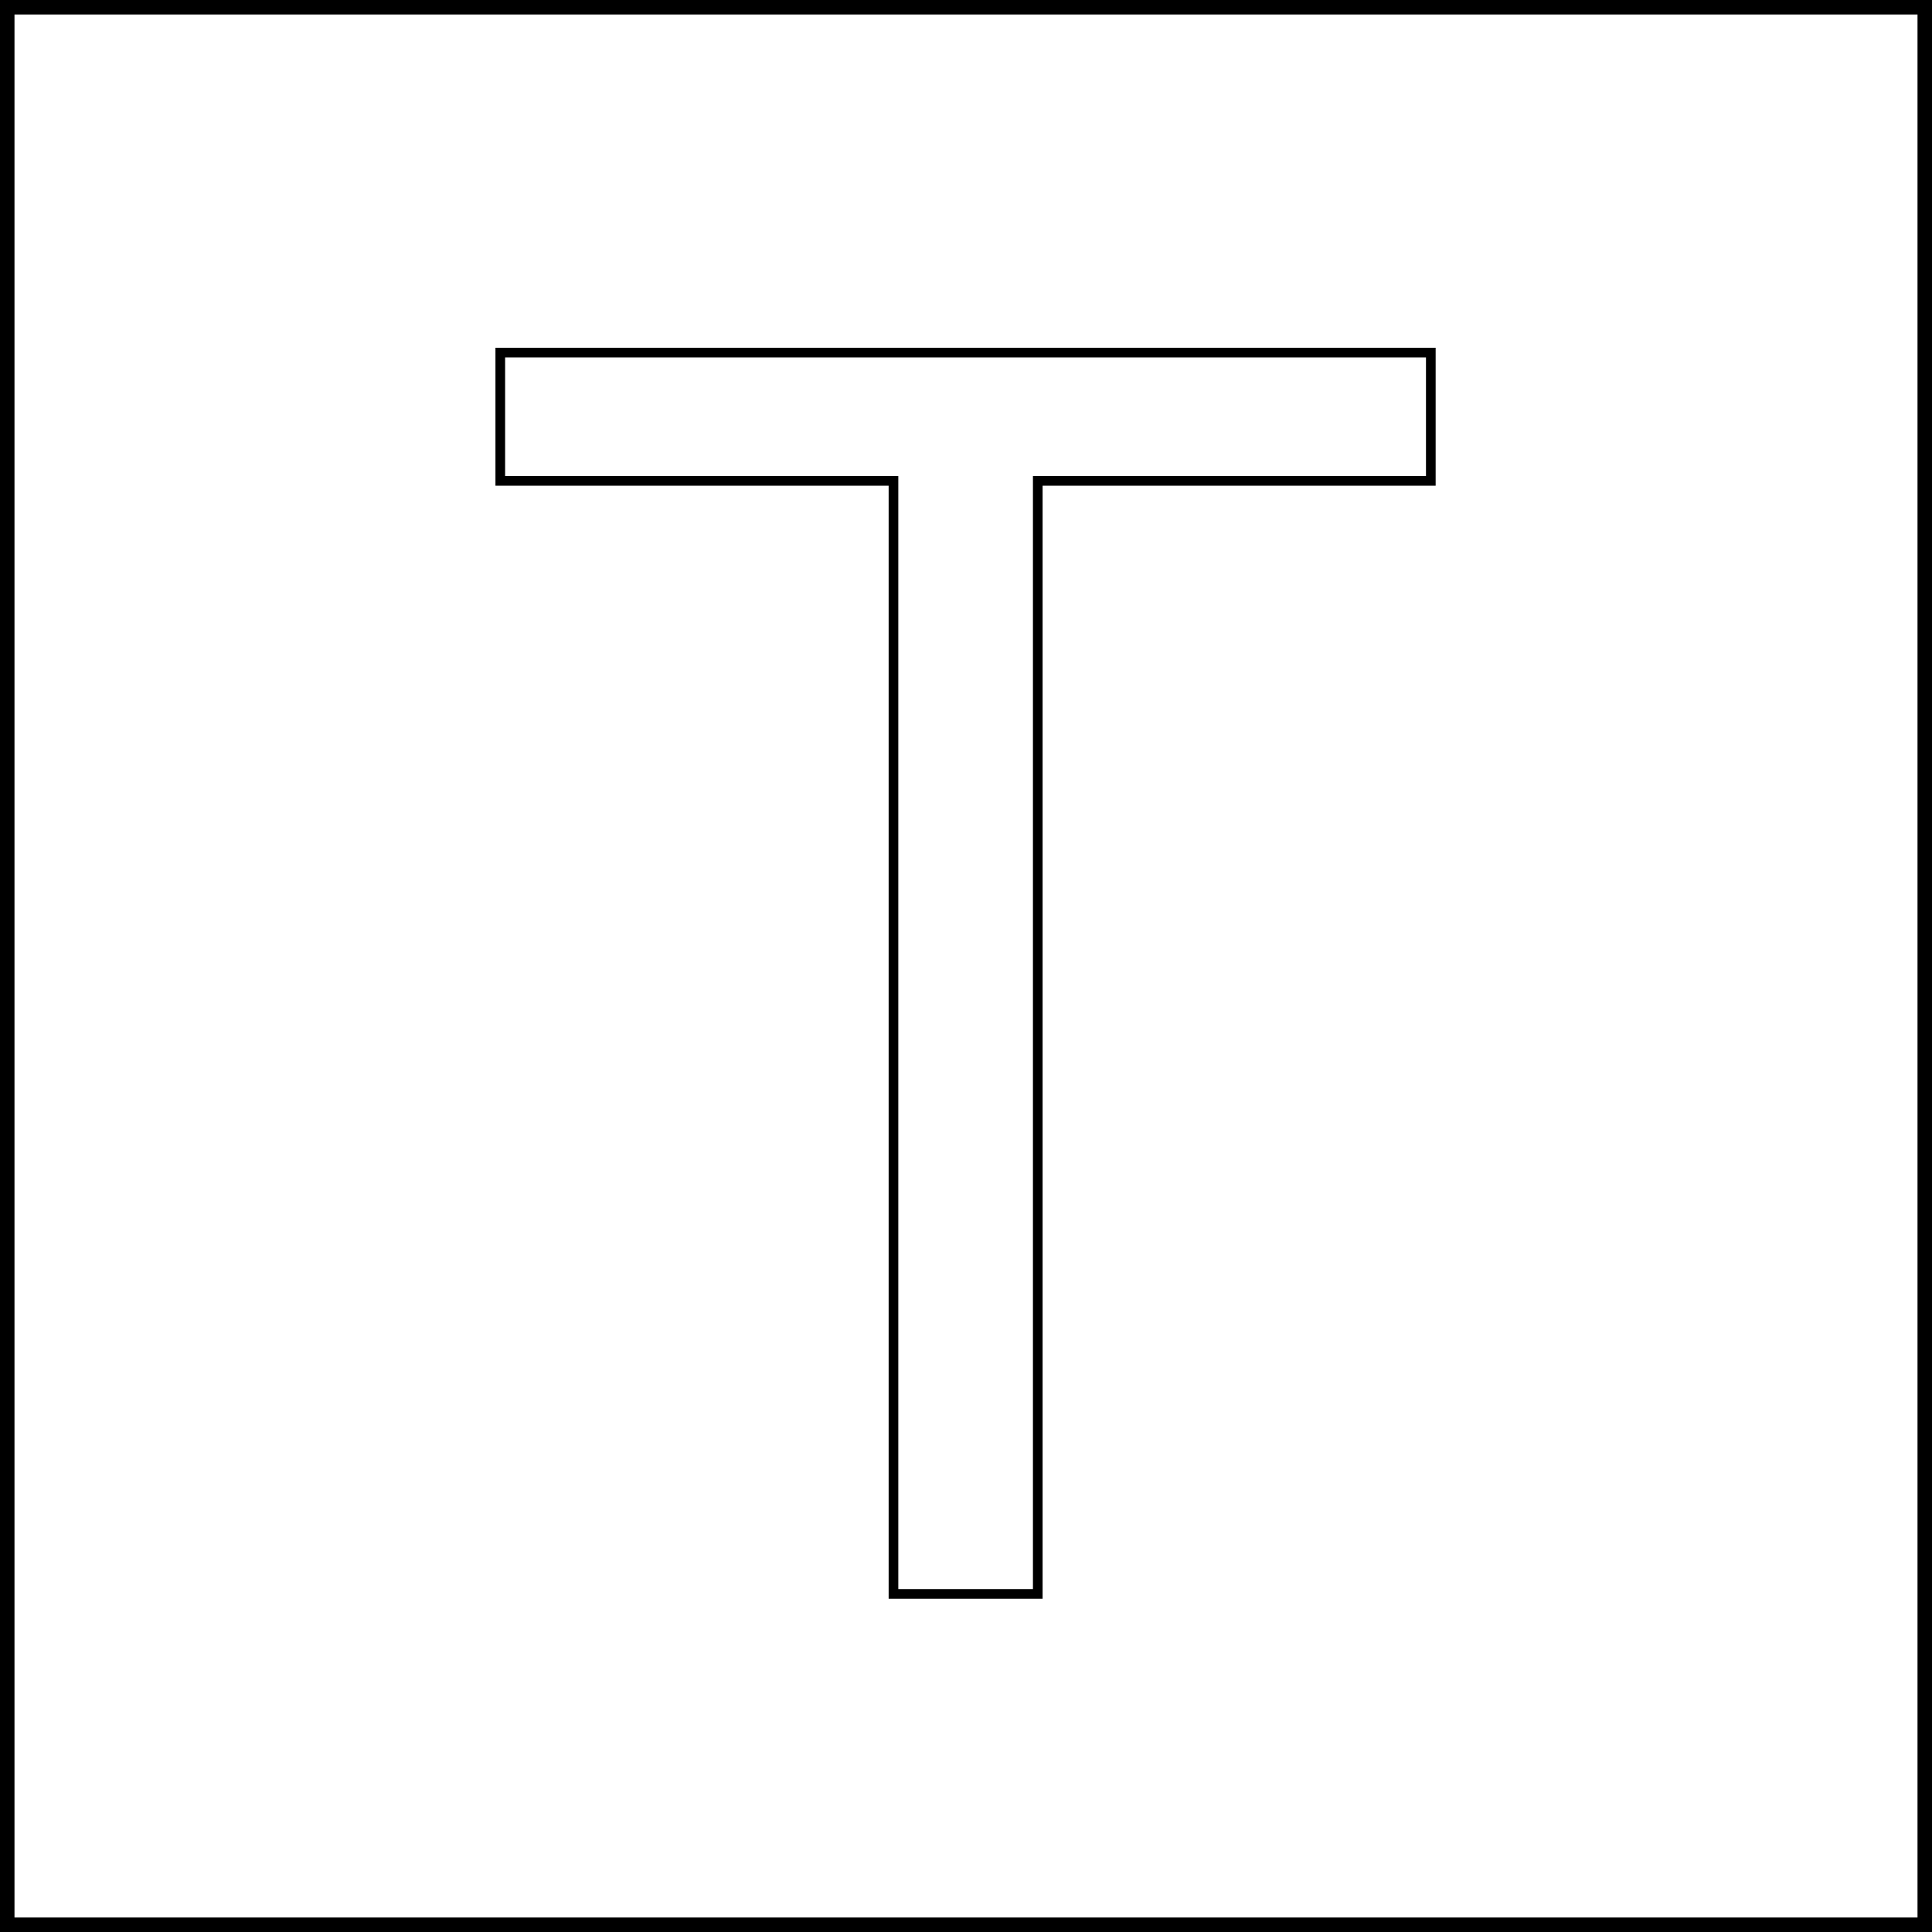
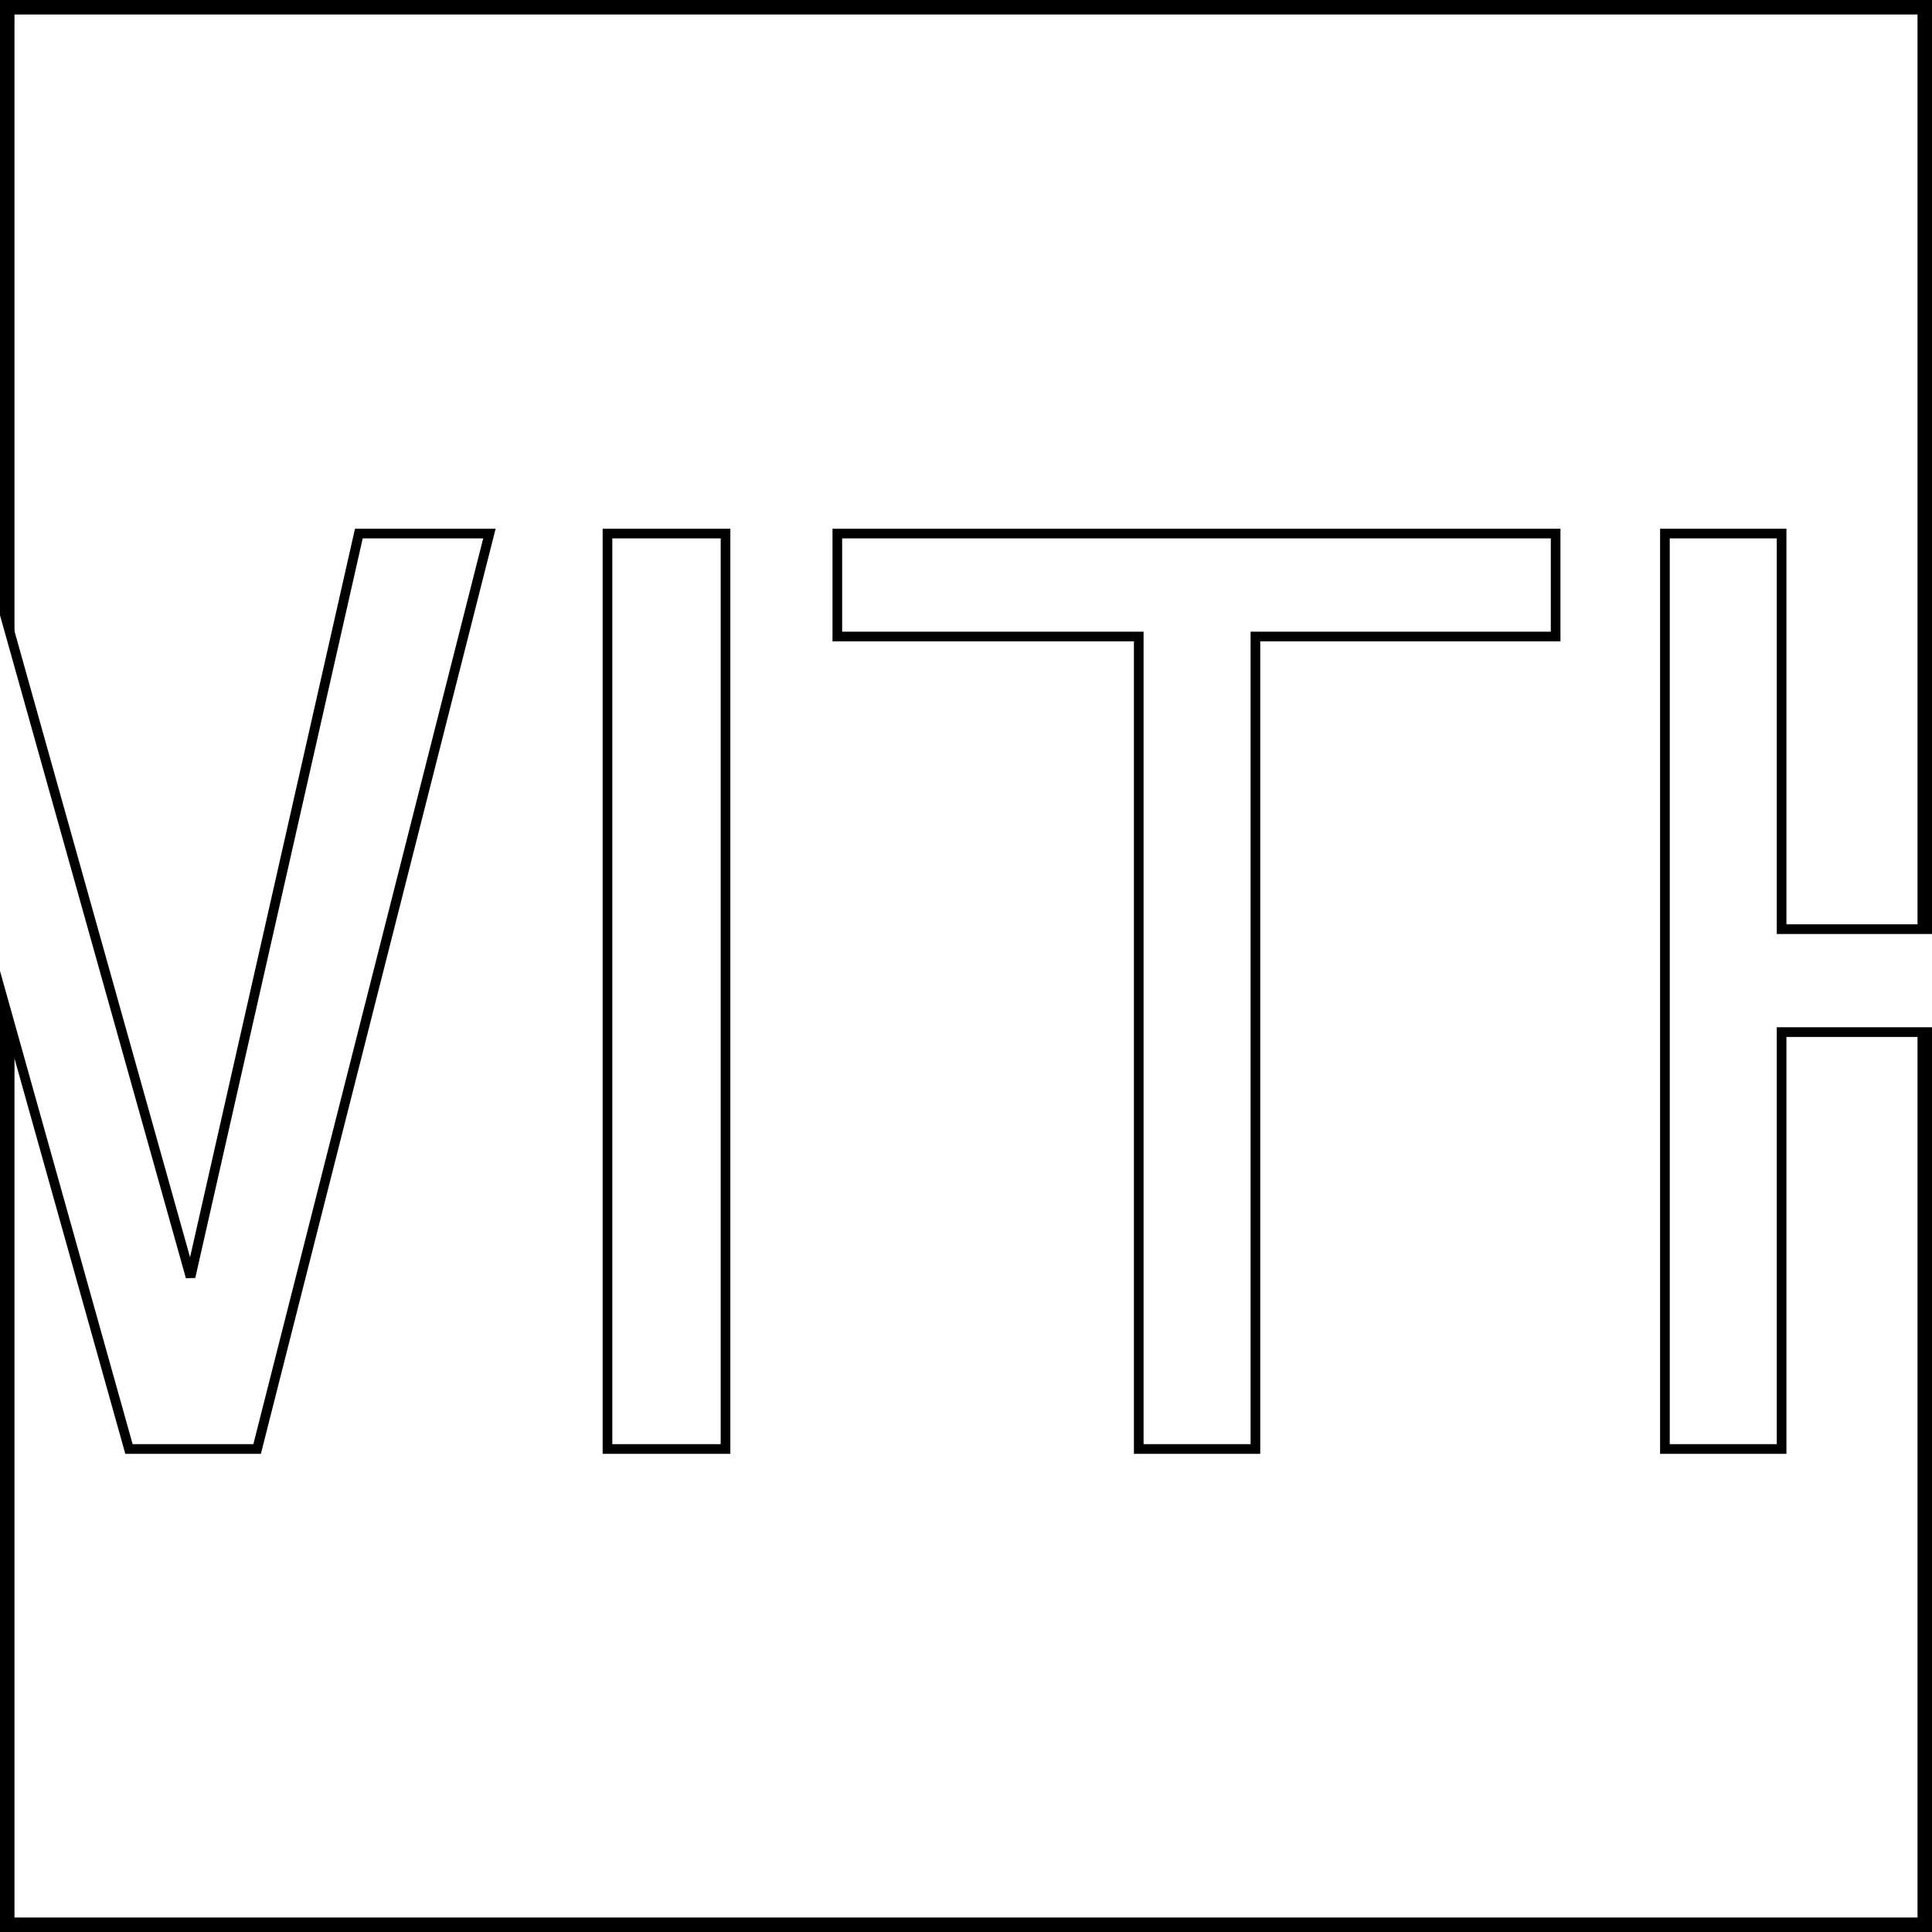
<svg xmlns="http://www.w3.org/2000/svg" version="1.1" height="200" width="200">
  <defs>
    <radialGradient id="gradRec" cx="50%" cy="50%" r="50%" fx="50%" fy="50%">
      <stop offset="75%" style="stop-color:rgb(255,255,255);stop-opacity:1" />
      <stop offset="100%" style="stop-color:rgb(255,255,255);stop-opacity:1" />
    </radialGradient>
  </defs>
  <rect width="200" height="200" style="fill:url(#gradRec);stroke-width:3;stroke:rgb(0,0,0)" />
-   <text fill="rgb(255,255,255)" stroke="black" stroke-width="1" font-size="180" font-family="Open Sans" x="100" y="165" alignment-baseline="central" text-anchor="middle">
-   T</text>
+   <text fill="rgb(255,255,255)" stroke="black" stroke-width="1" font-size="130" font-family="Helvetica" x="100" y="150" alignment-baseline="central" text-anchor="middle">
+   REPLACEWITHELEMENT</text>
</svg>
